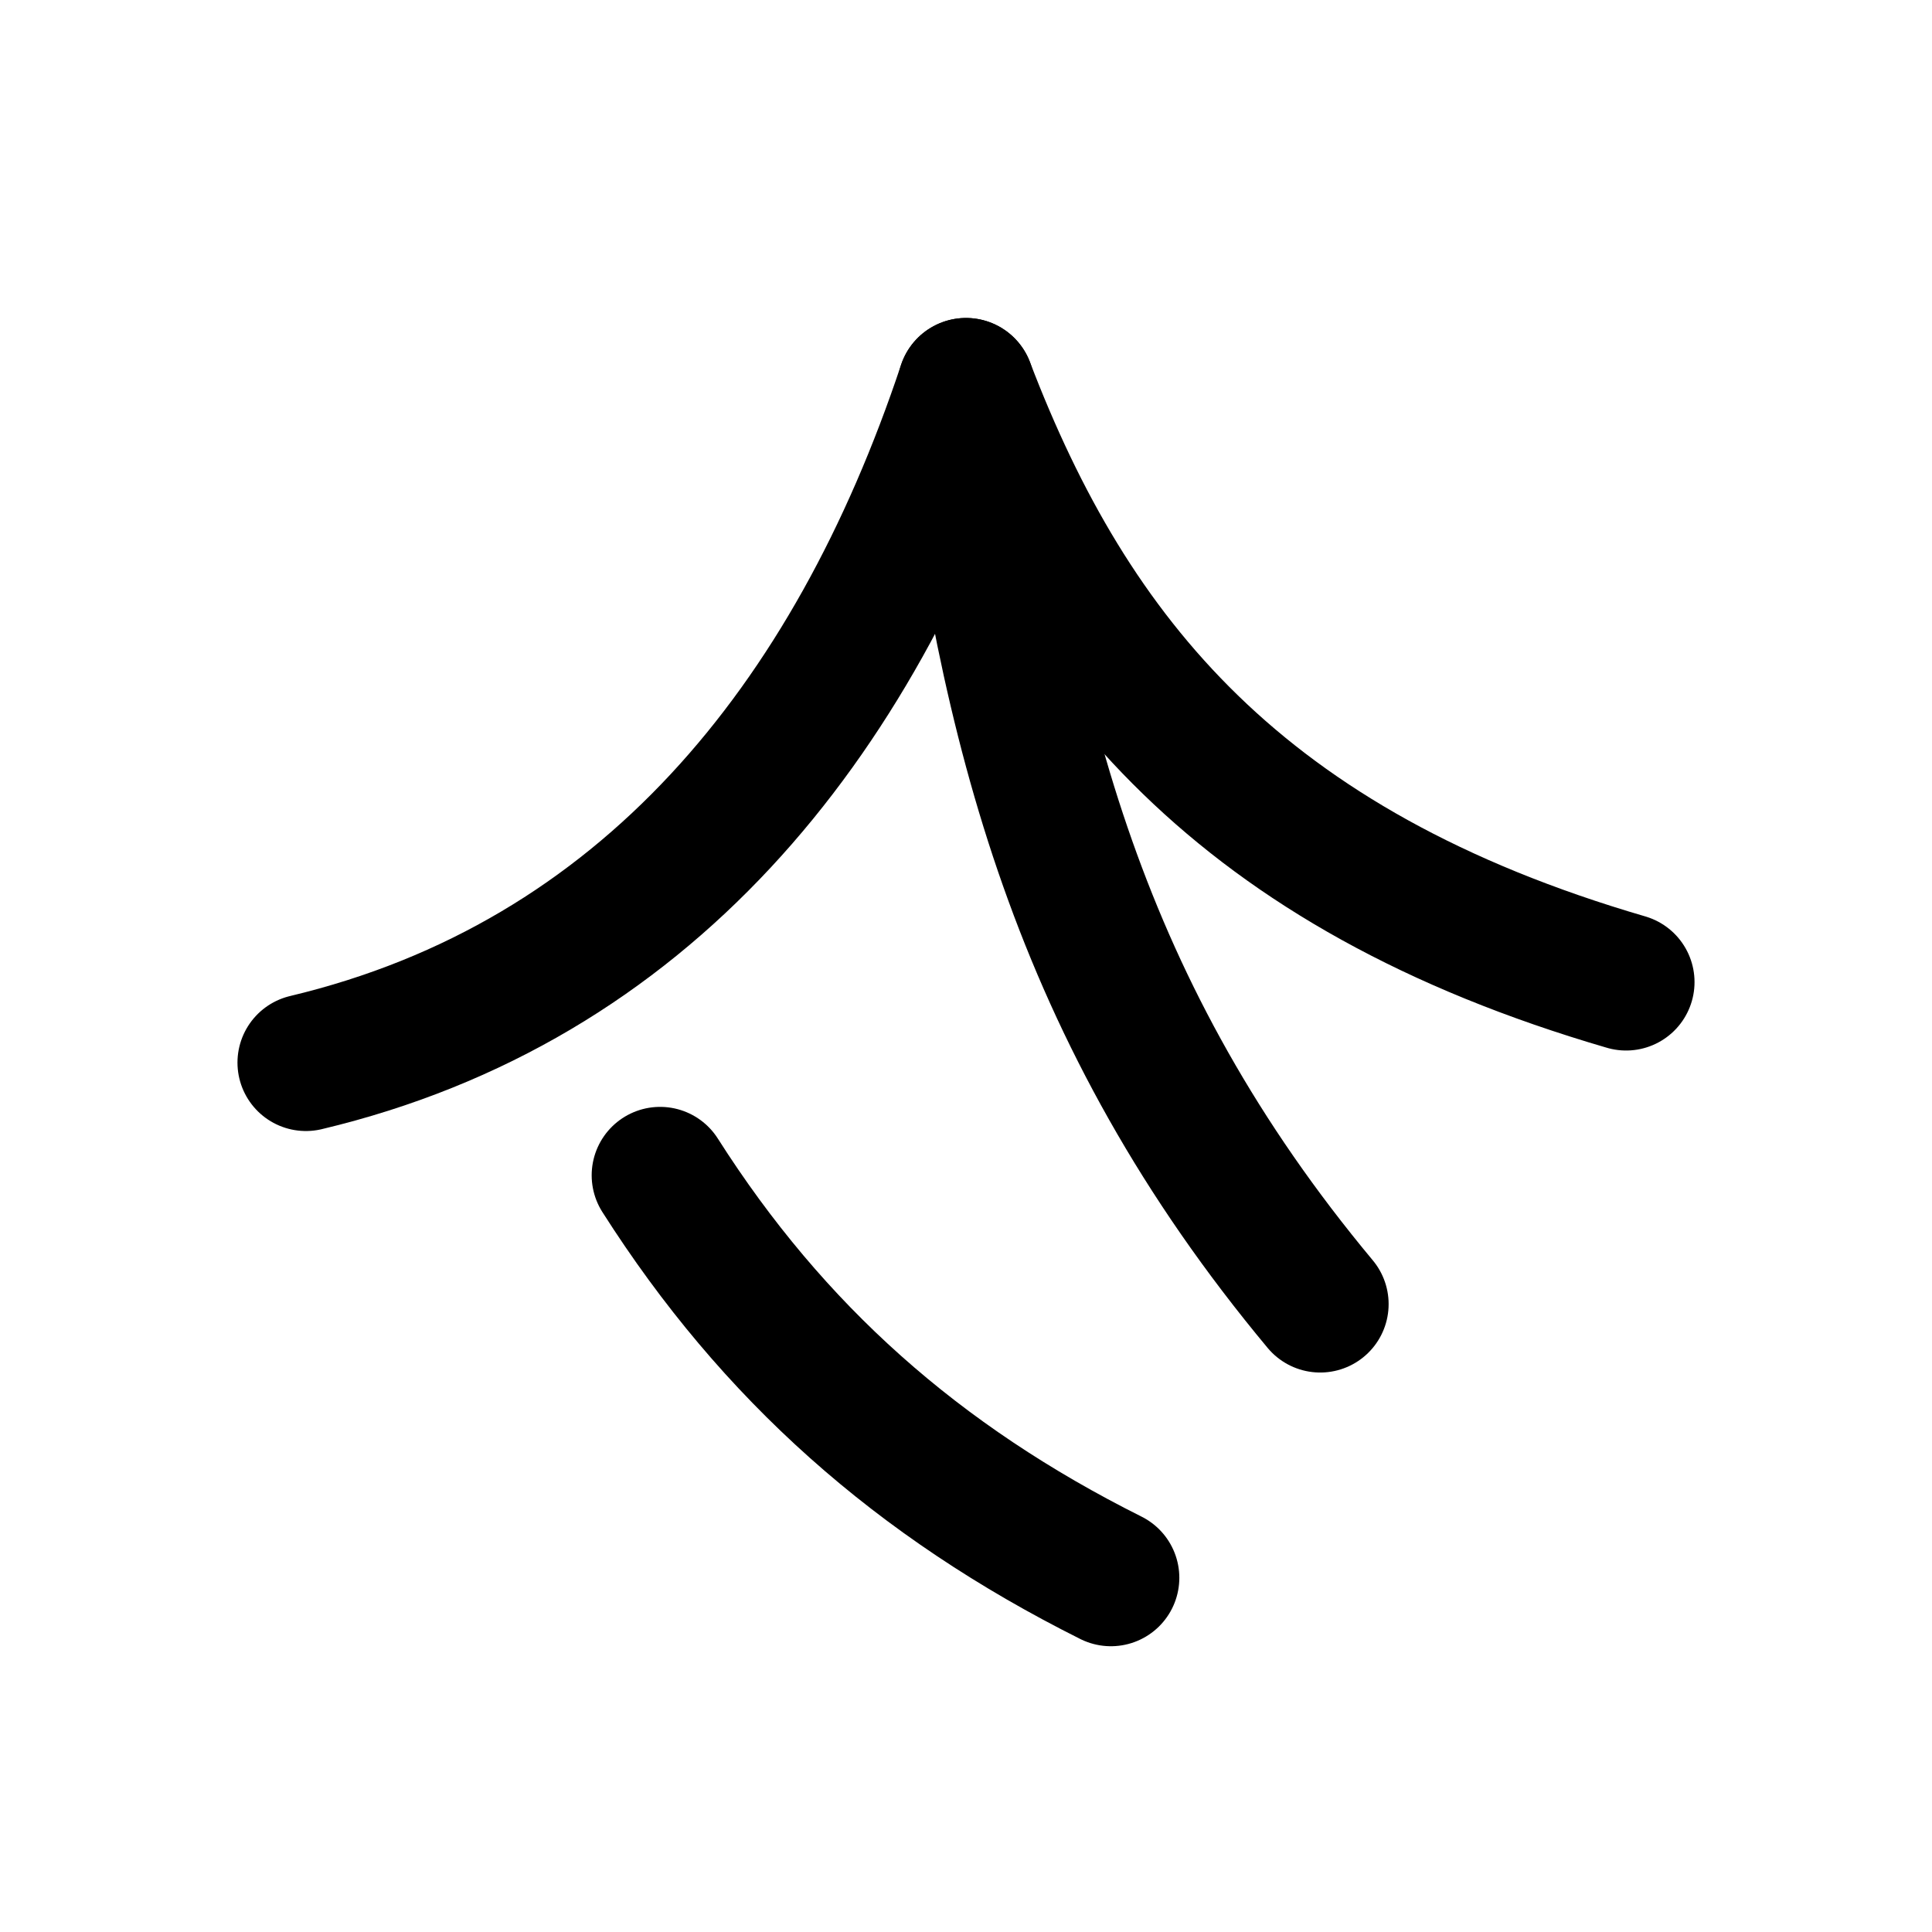
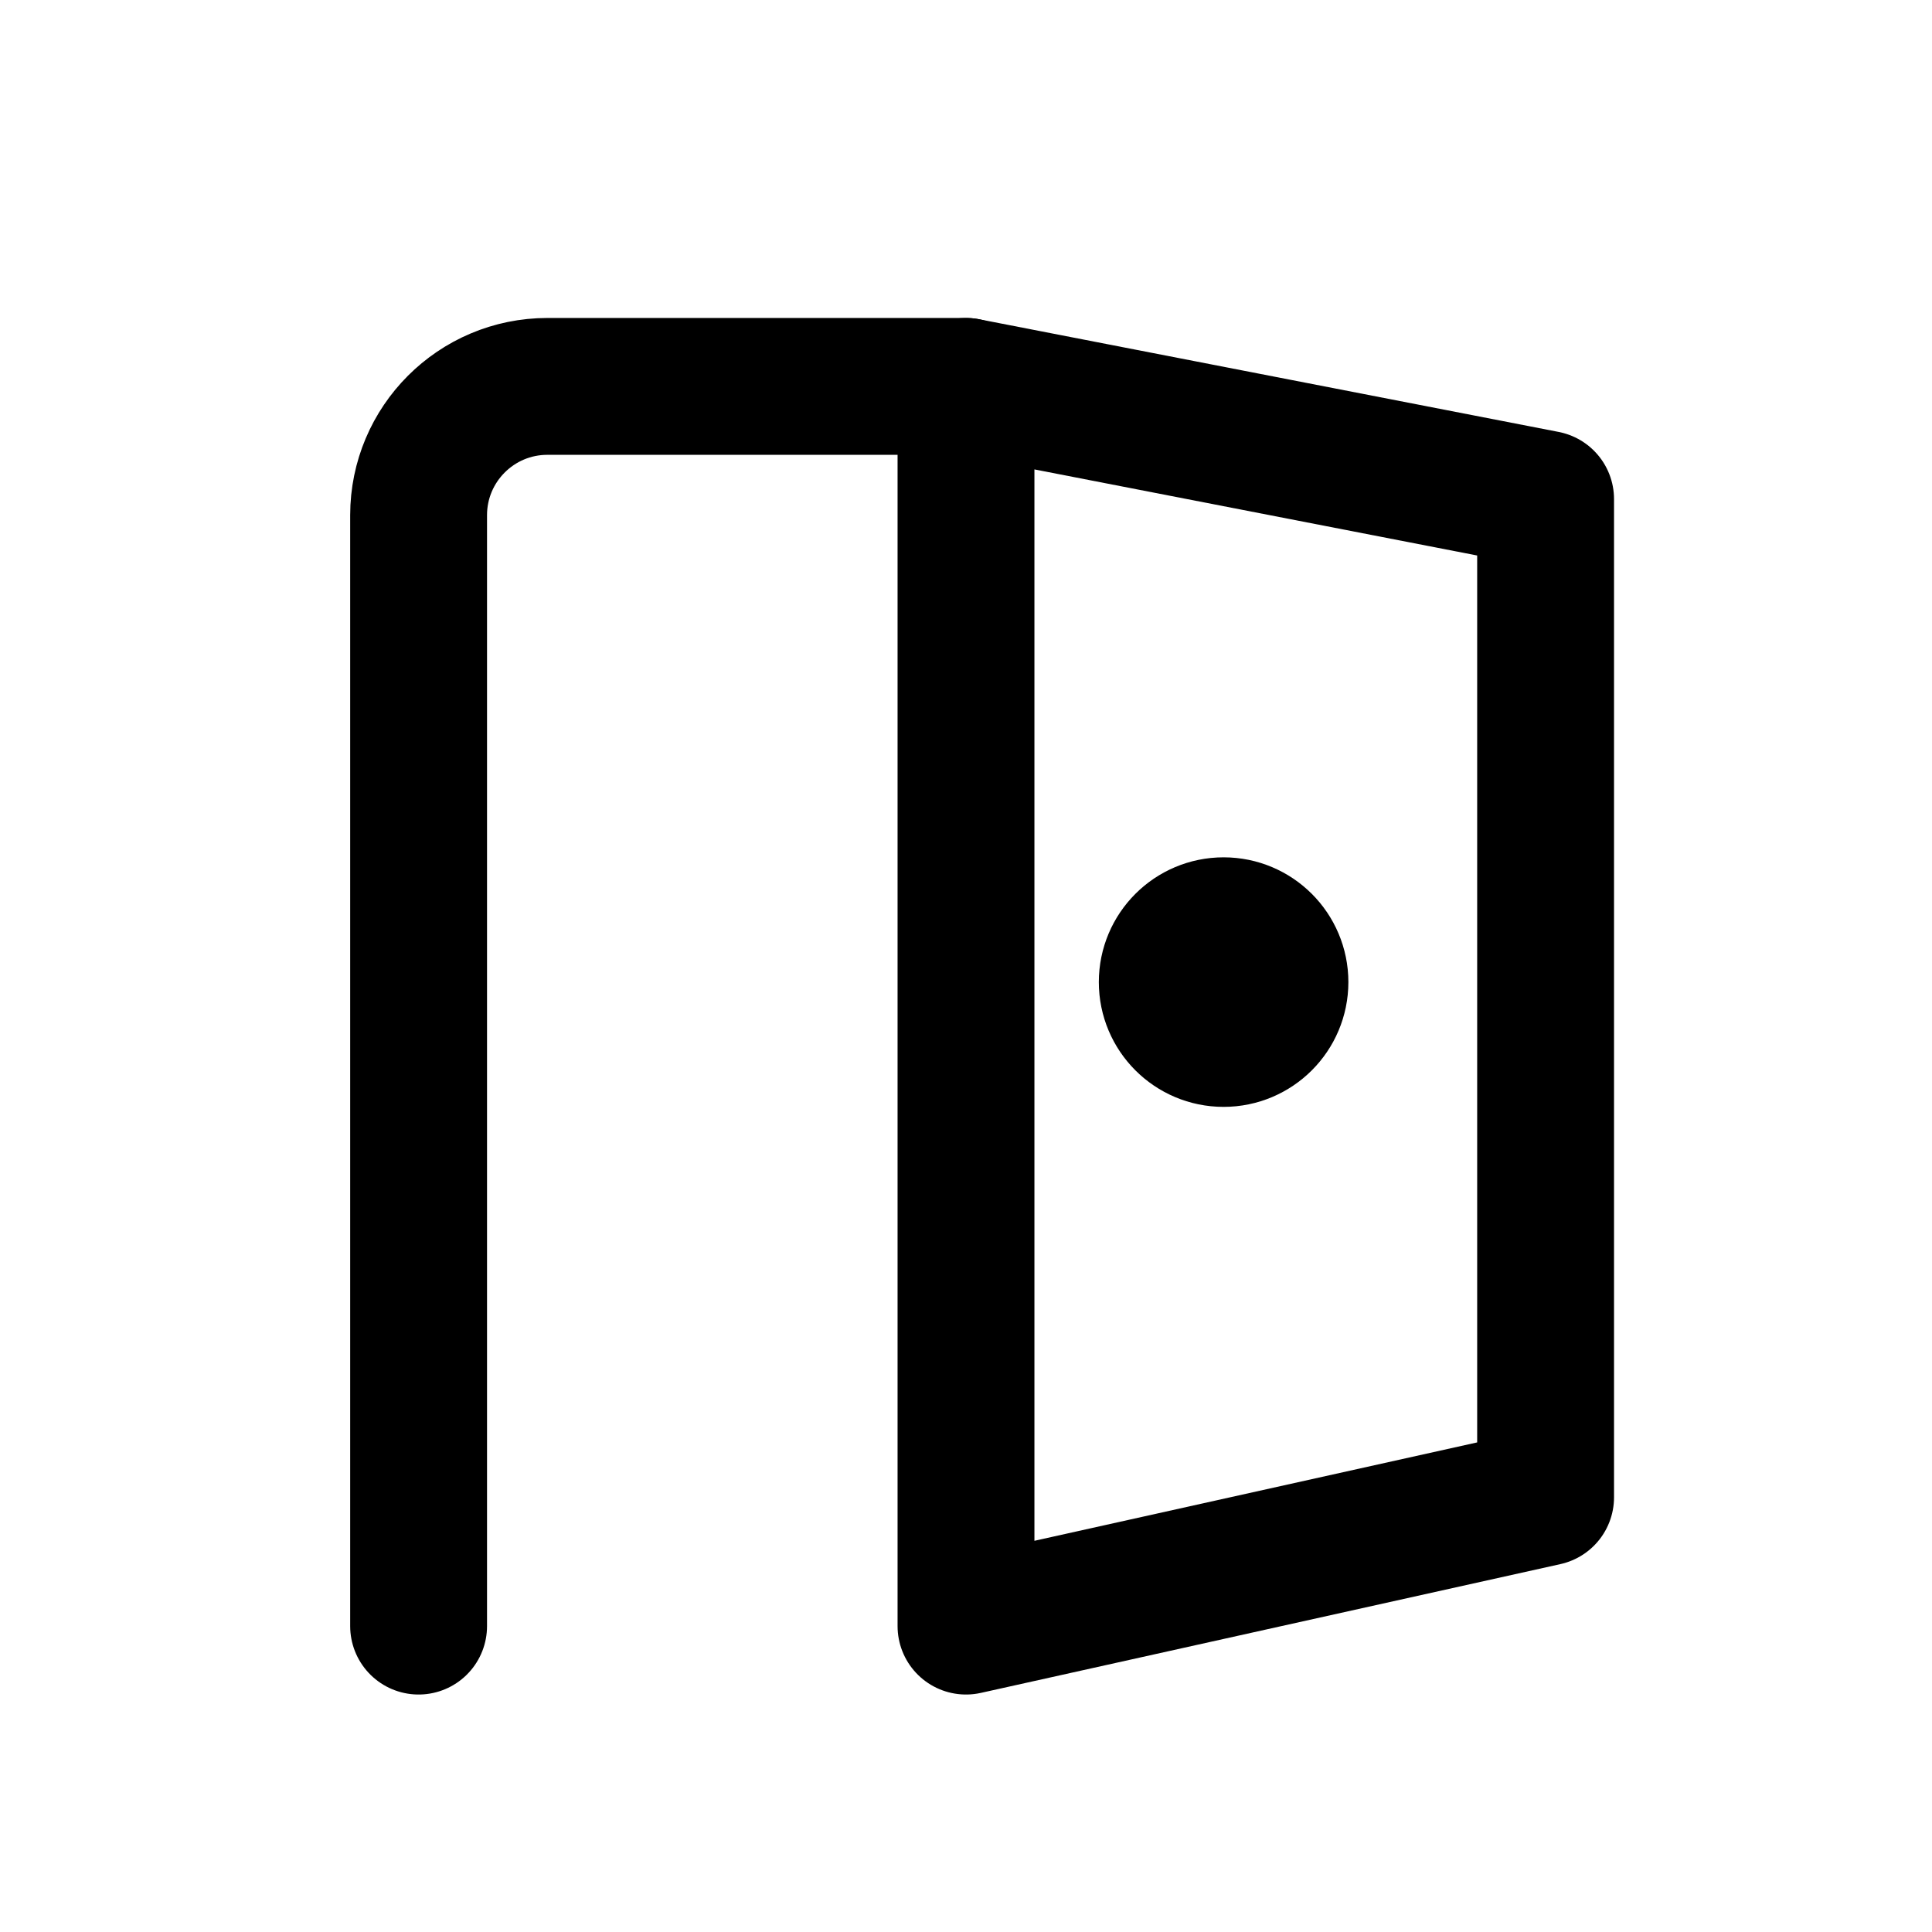
<svg xmlns="http://www.w3.org/2000/svg" viewBox="0 0 24 24" fill="none" stroke="currentColor" stroke-width="1.7" stroke-linecap="round" stroke-linejoin="round" aria-hidden="true">
-   <path d="M3.8 13.2c4.2-1 6.8-4.2 8.2-8.4 1.3 3.4 3.4 6 8.2 7.4" />
-   <path d="M12 4.8c.5 4.2 1.4 7.8 4.4 11.4" />
-   <path d="M8.2 14.6c1.4 2.2 3.2 3.8 5.6 5" />
+   <path d="M5.2 20.2V6.4A1.6 1.6 0 0 1 6.8 4.8h5.2" />
+   <path d="M12 4.8 19.2 6.2v12.4L12 20.2V4.8z" />
+   <path d="M15.2 12.2h.1" />
+   <circle cx="15.2" cy="12.2" r="0.7" />
</svg>
